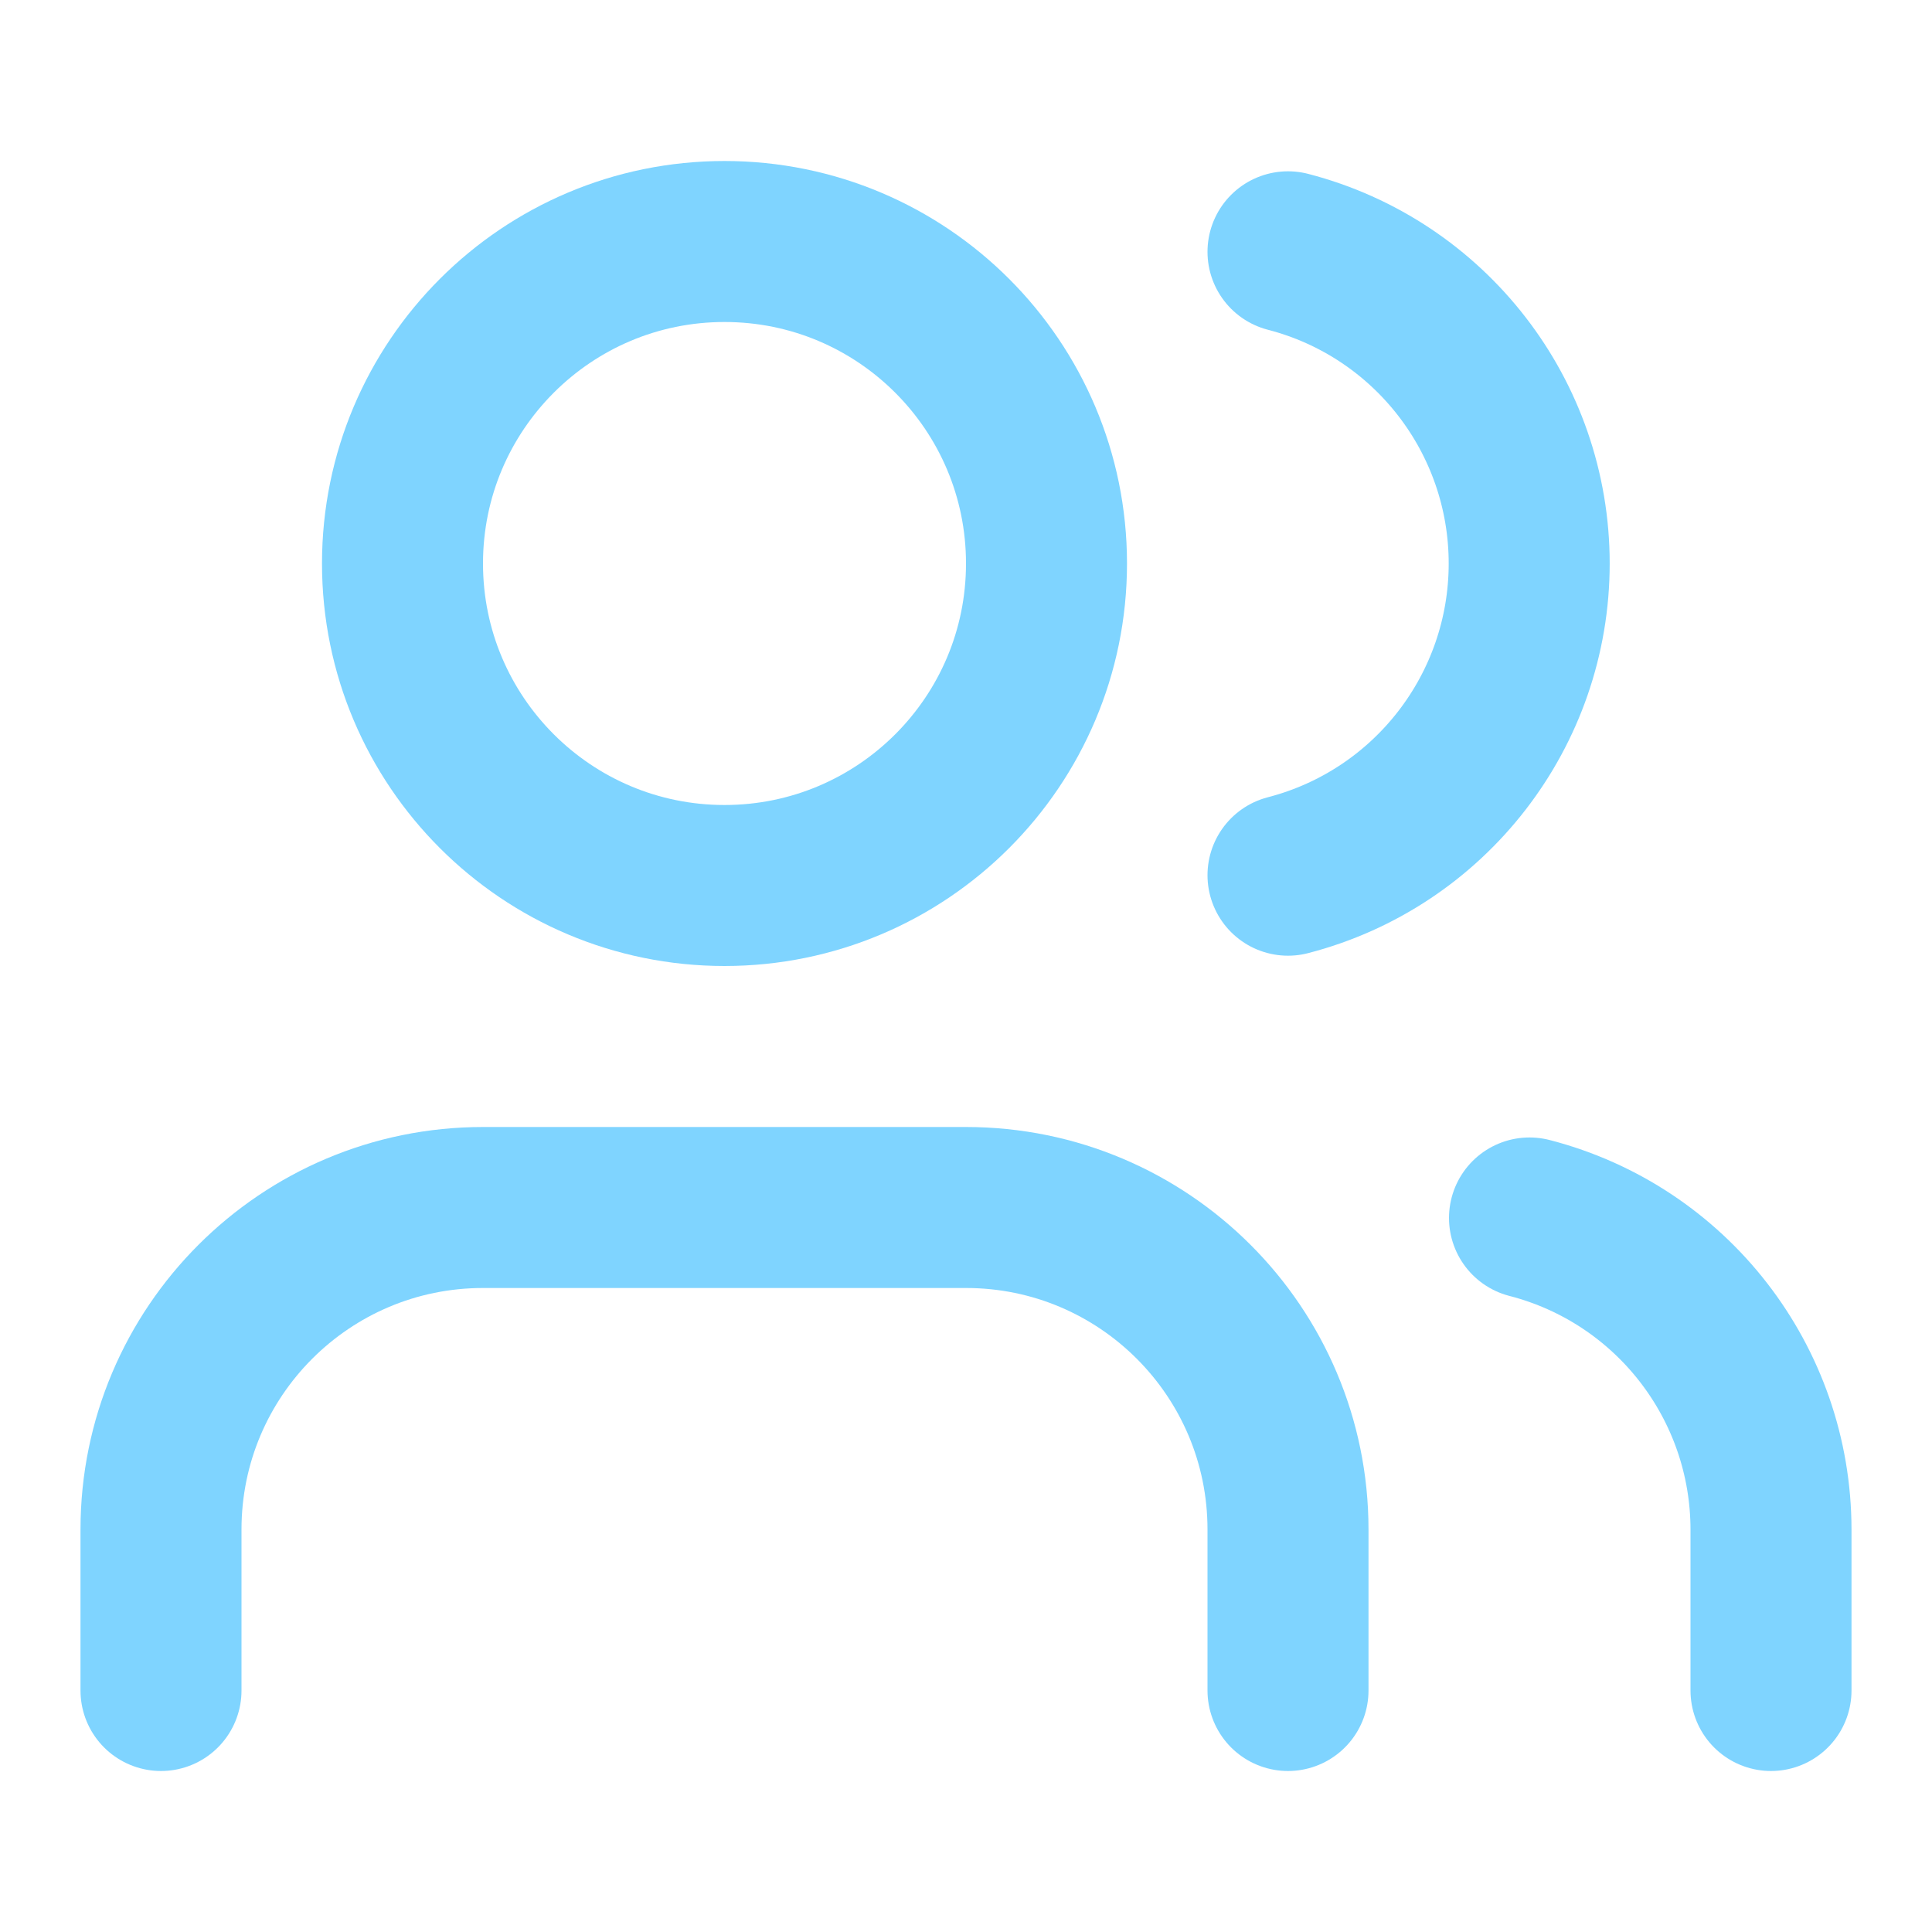
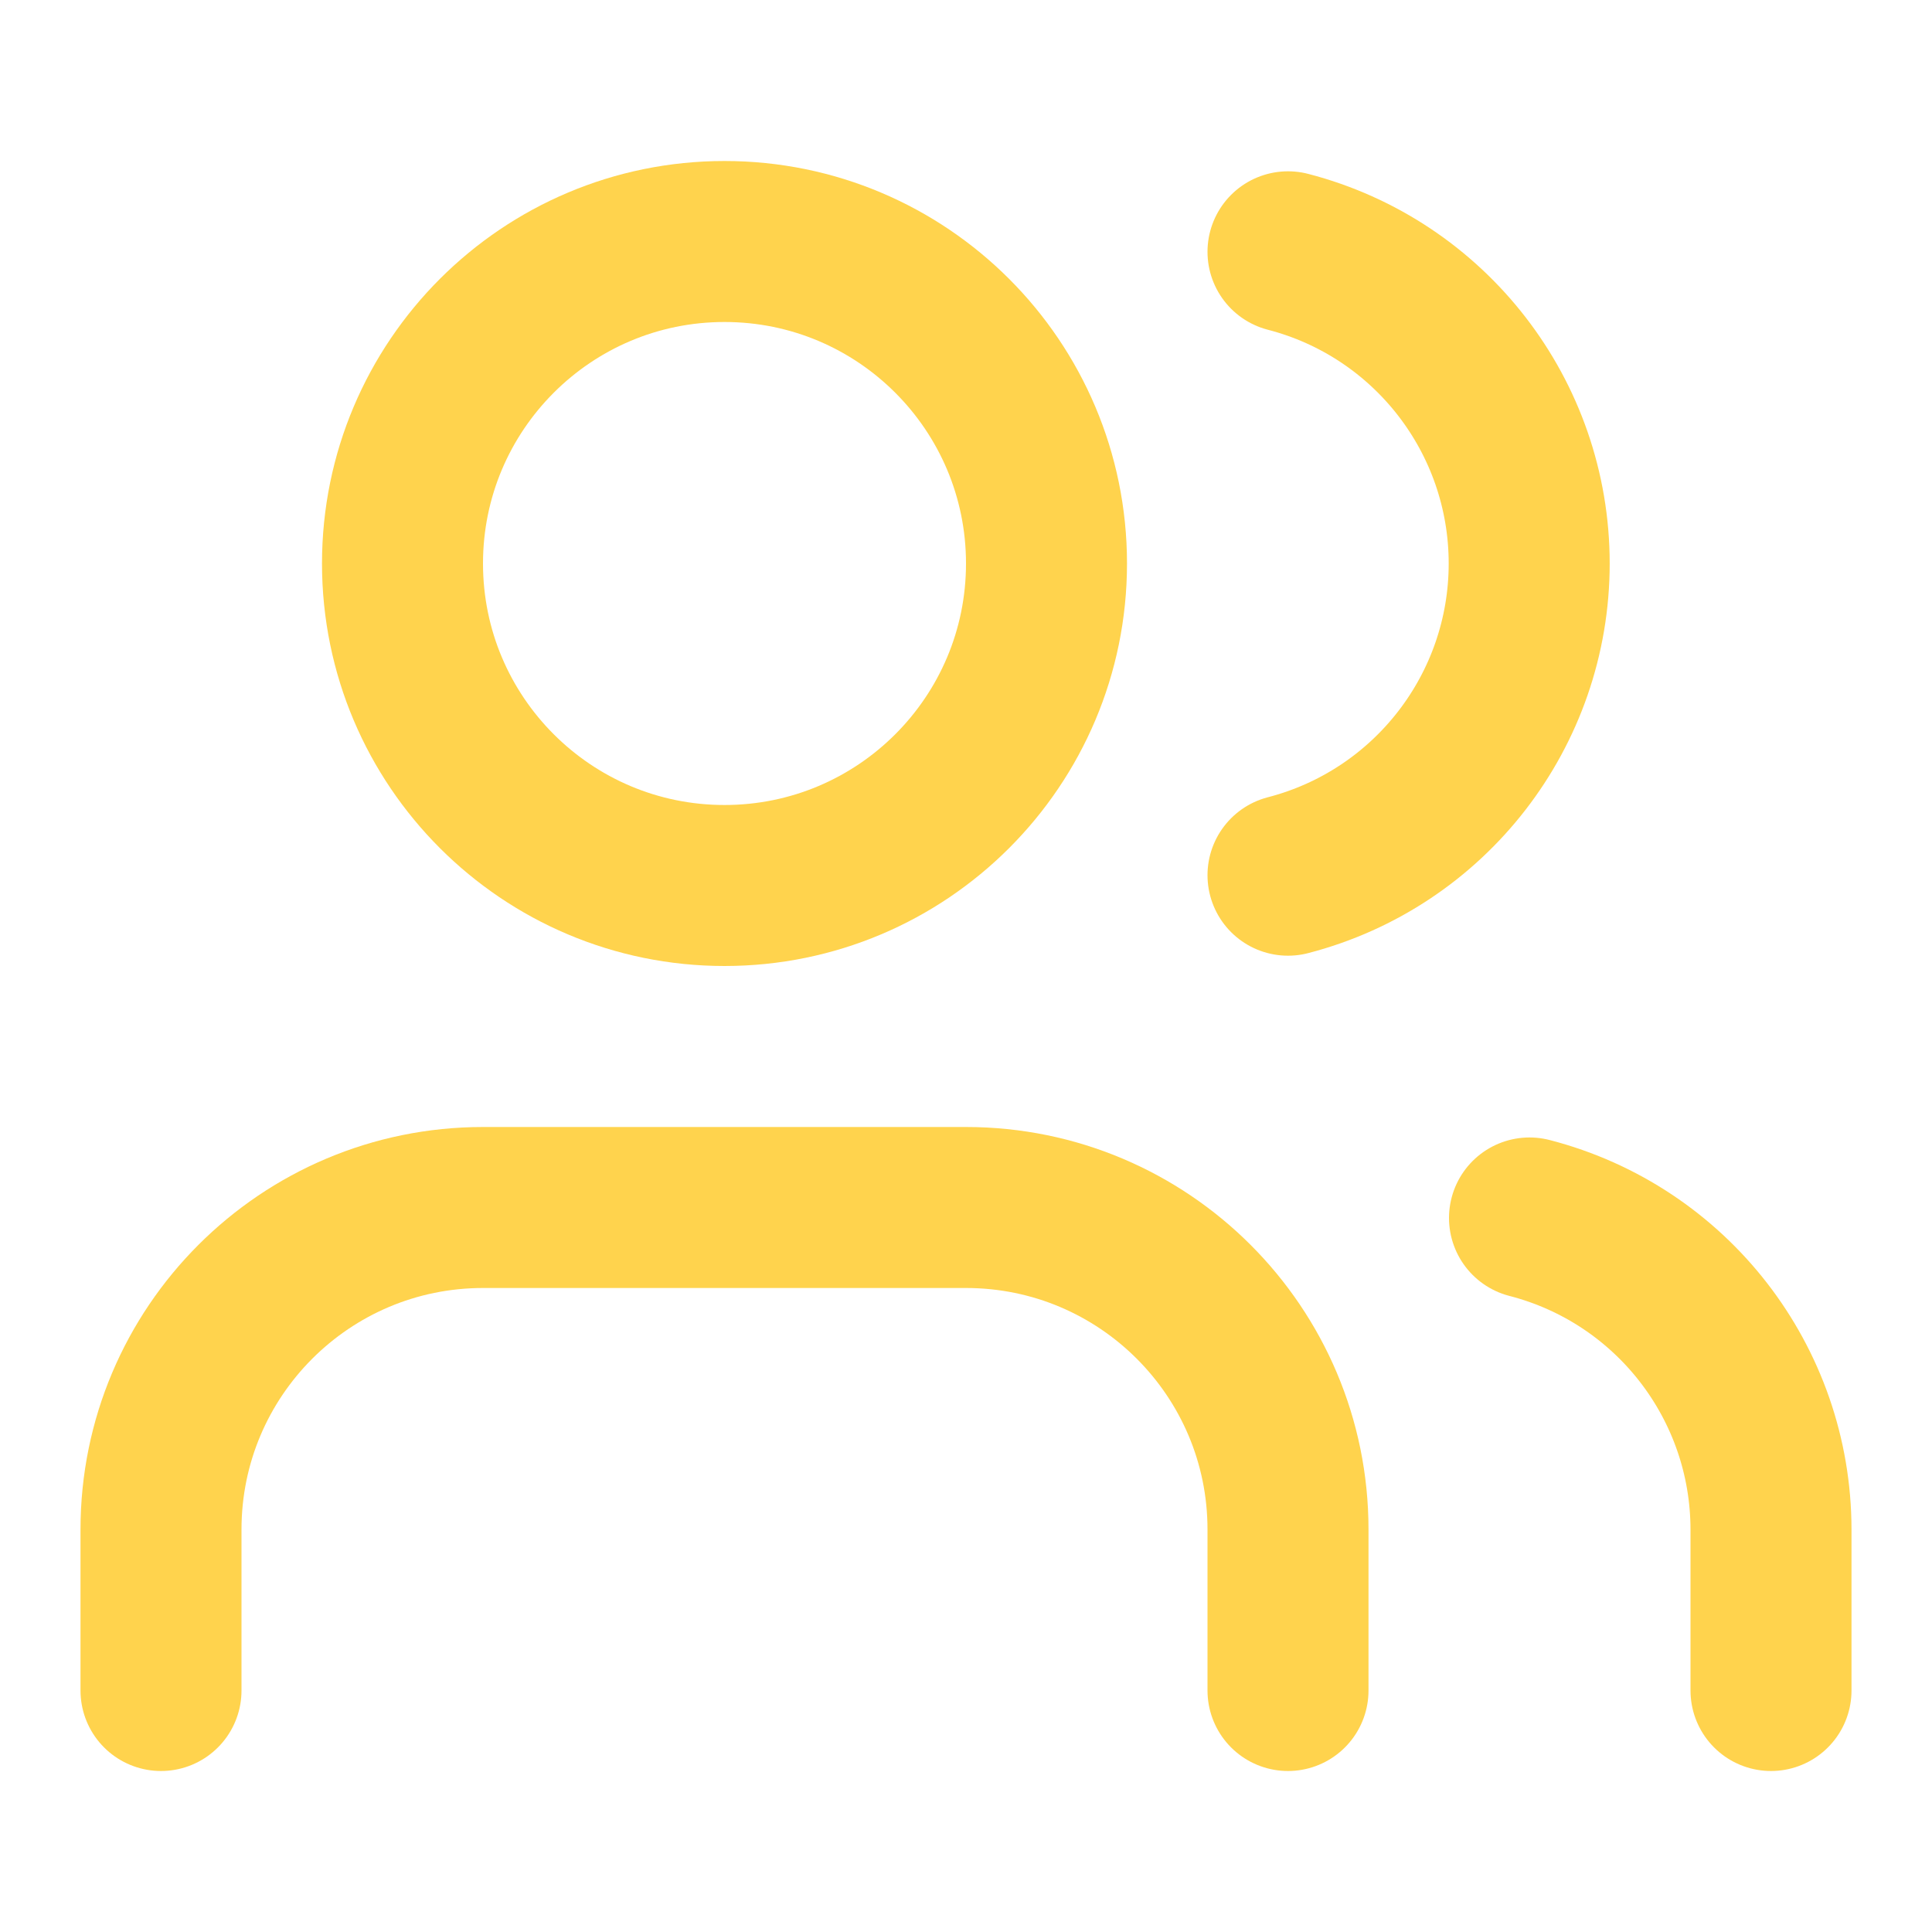
- <svg xmlns="http://www.w3.org/2000/svg" class="lucide lucide-users" width="24" height="24" viewBox="0 0 24 24" fill="none" stroke="#7FD4FF" stroke-width="2" stroke-linecap="round" stroke-linejoin="round">
+ <svg xmlns="http://www.w3.org/2000/svg" class="lucide lucide-users" width="24" height="24" viewBox="0 0 24 24" fill="none" stroke="#FFD34D" stroke-width="2" stroke-linecap="round" stroke-linejoin="round">
  <path d="M16 21v-2a4 4 0 0 0-4-4H6a4 4 0 0 0-4 4v2" />
  <path d="M16 3.128a4 4 0 0 1 0 7.744" />
  <path d="M22 21v-2a4 4 0 0 0-3-3.87" />
  <circle cx="9" cy="7" r="4" />
</svg>
